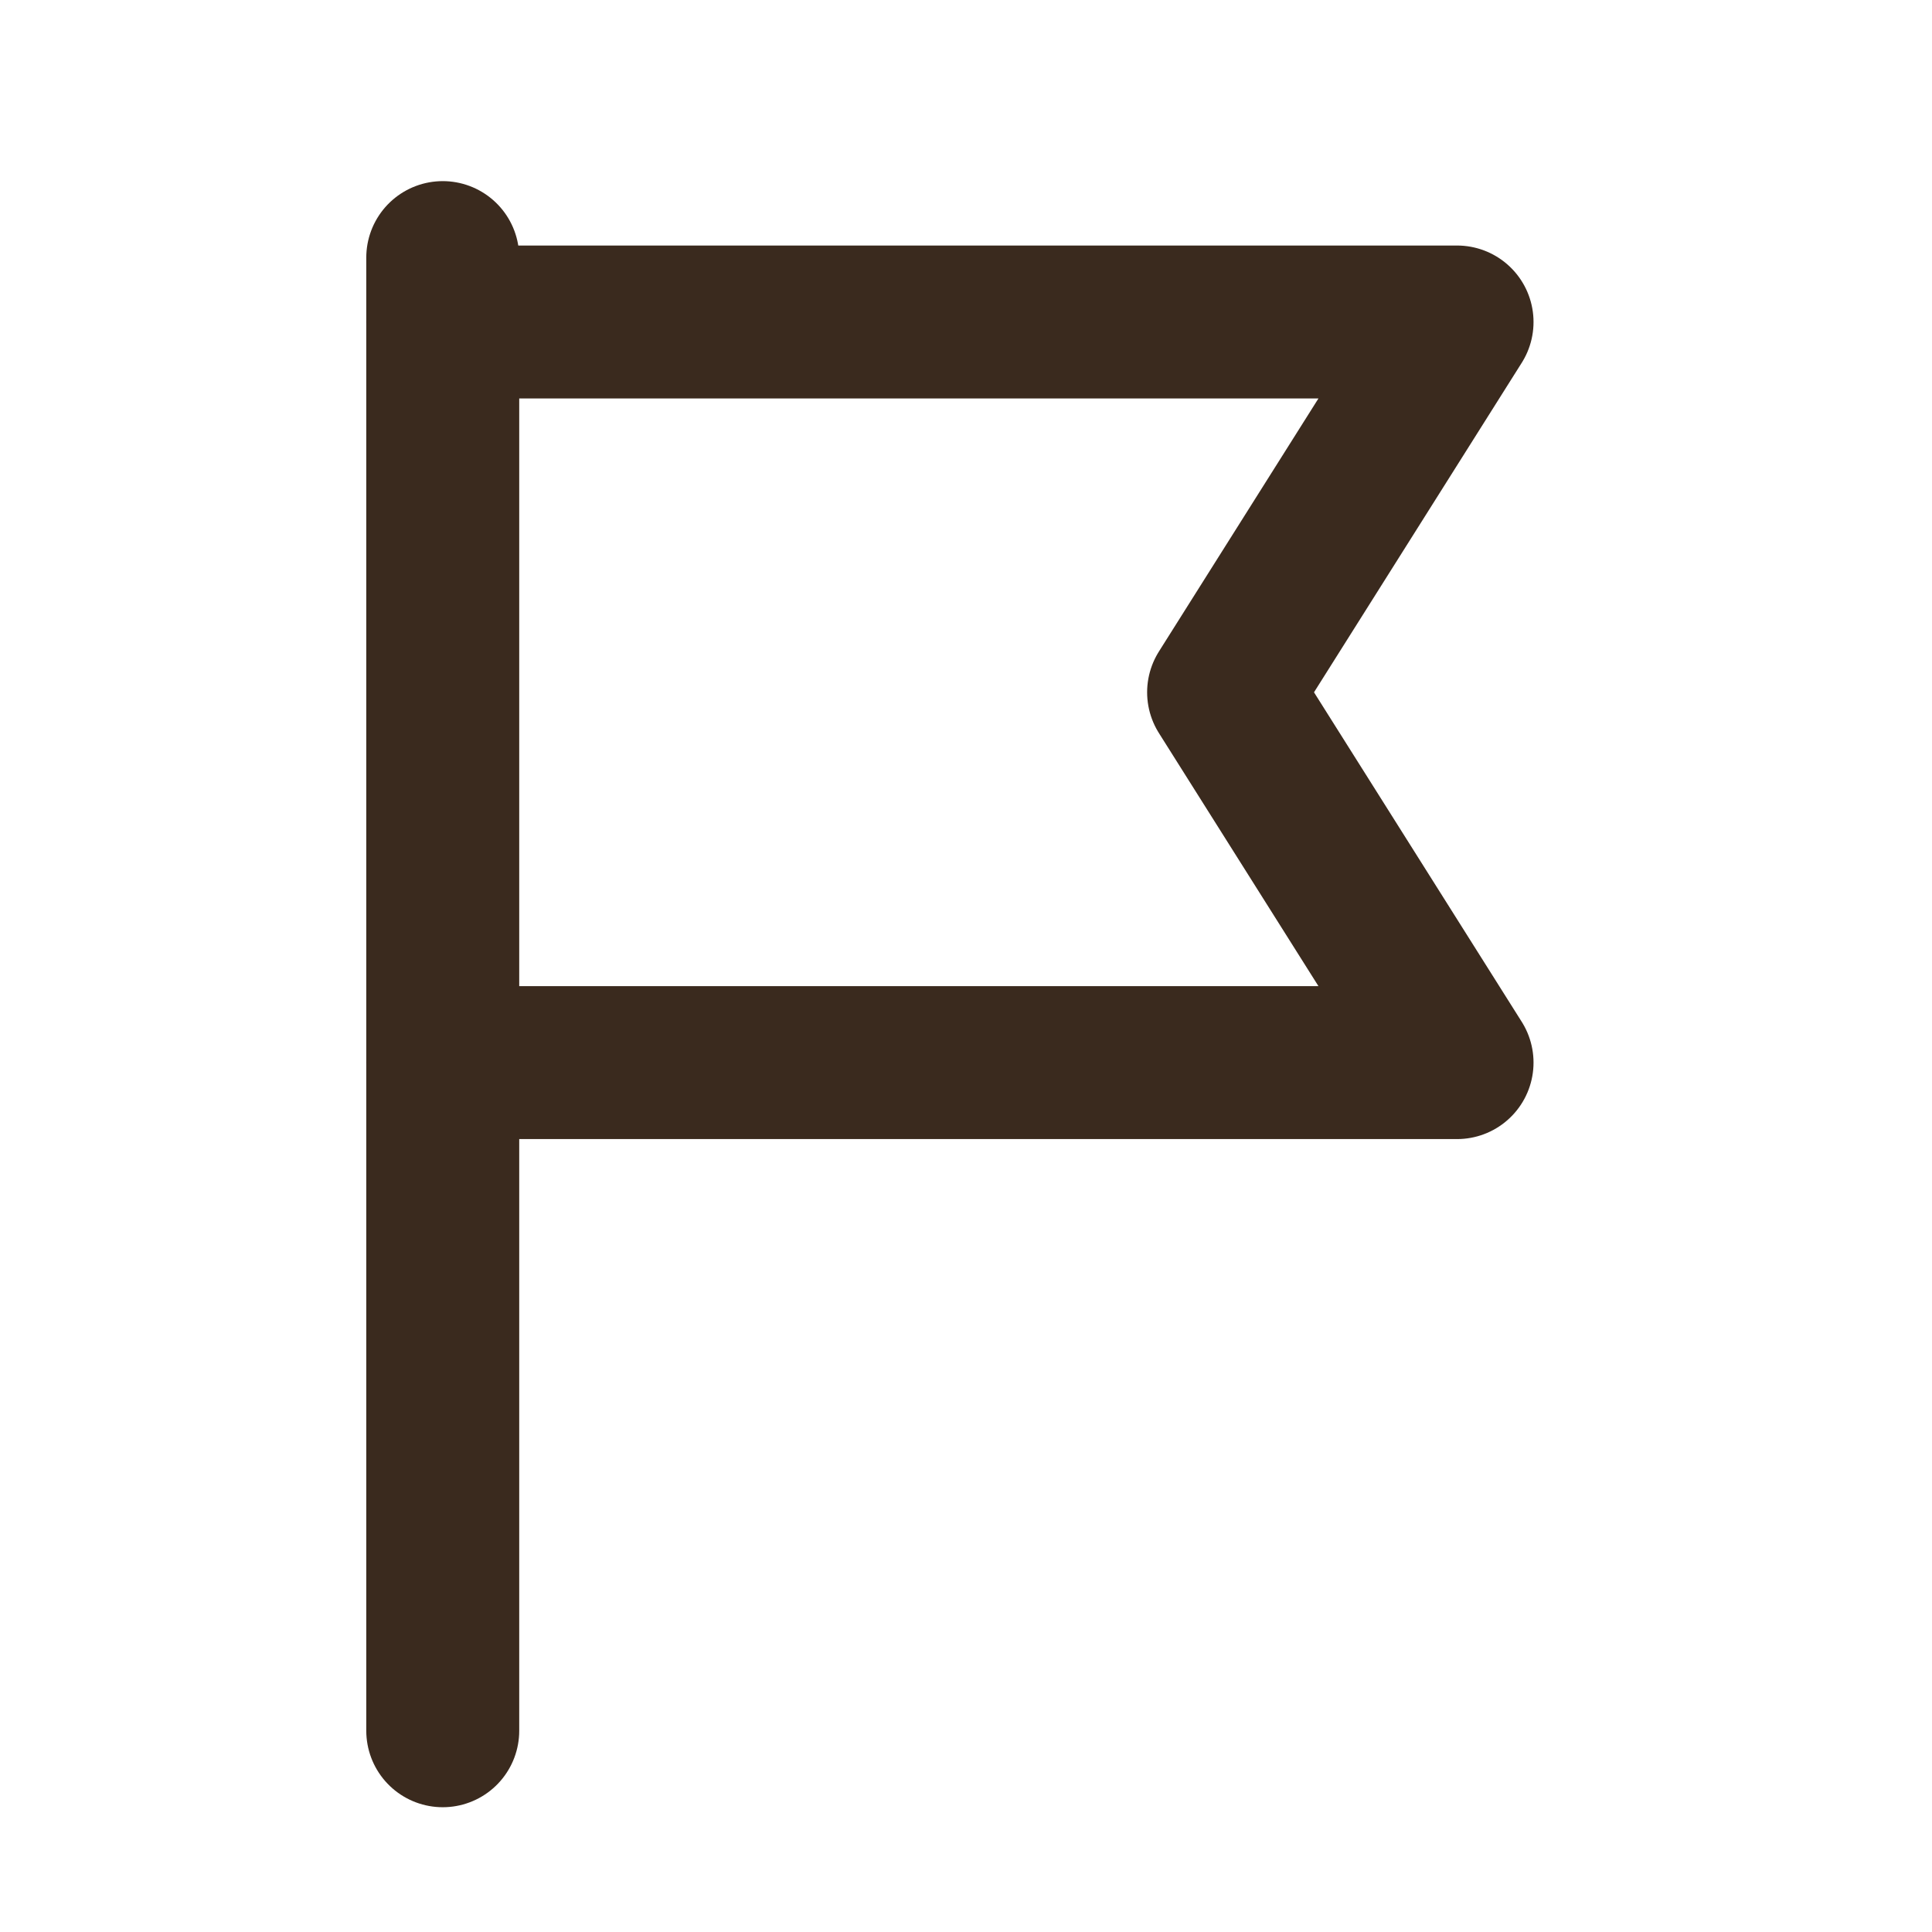
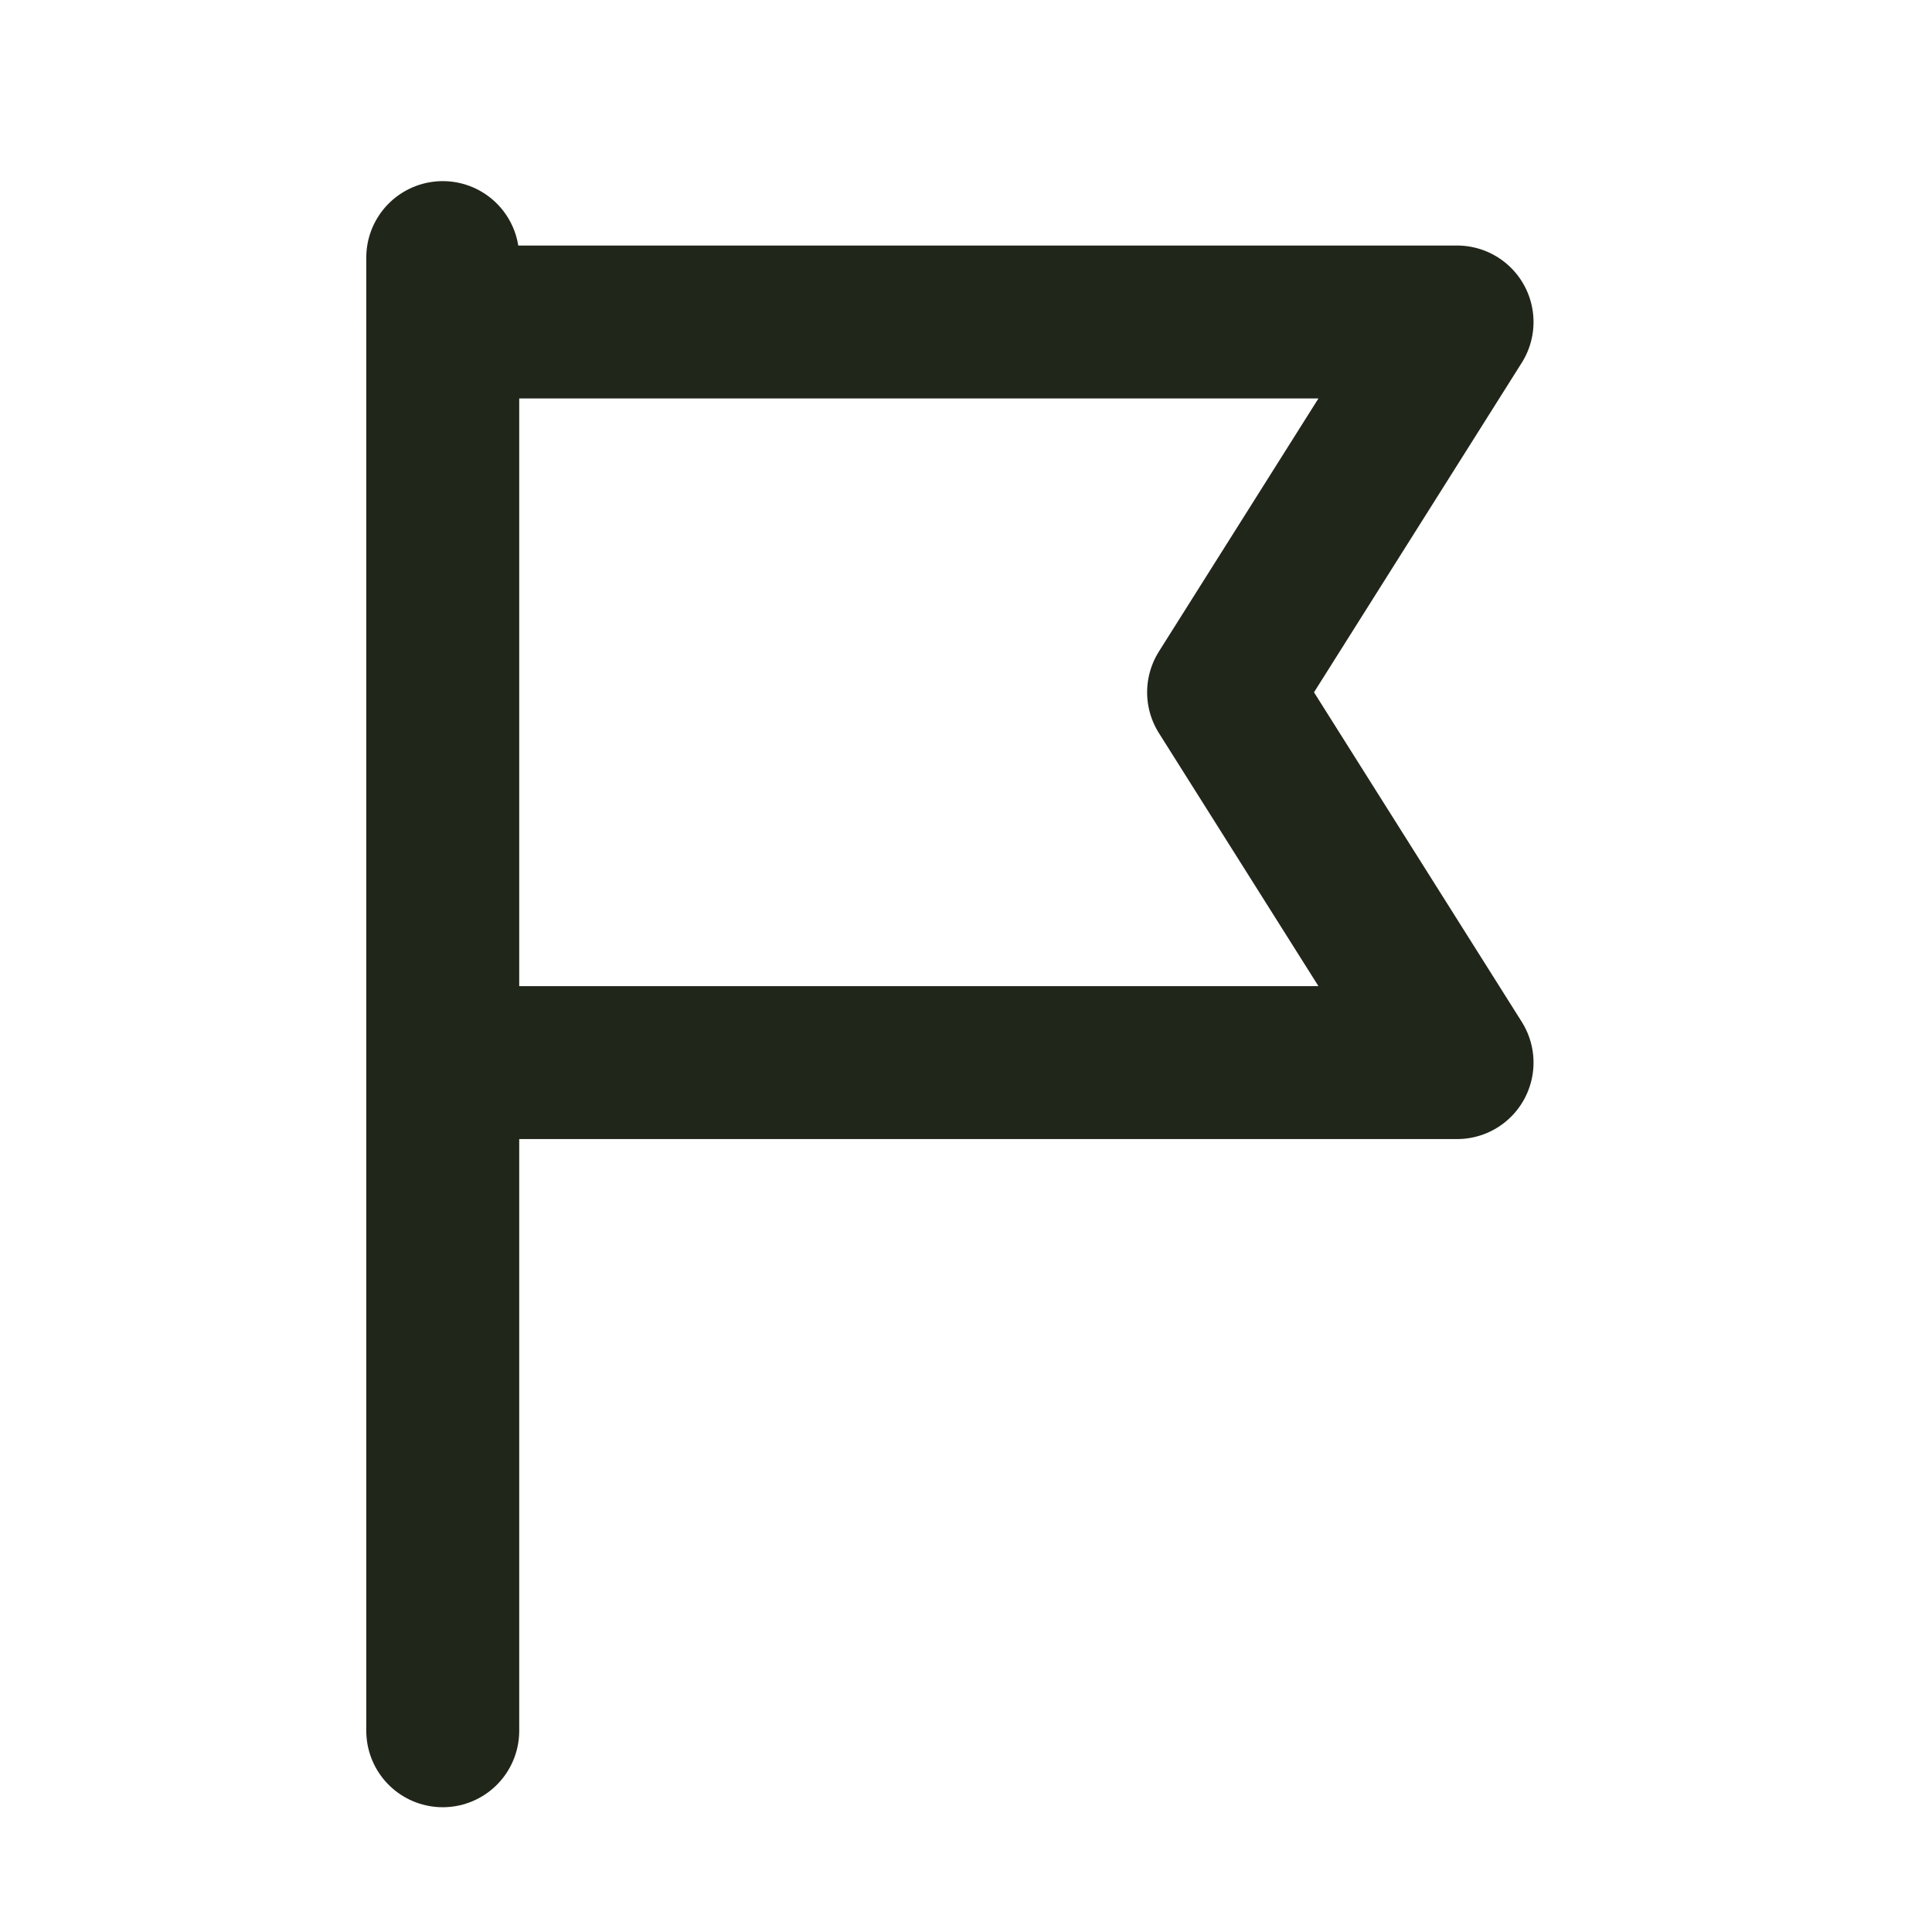
- <svg xmlns="http://www.w3.org/2000/svg" width="24" height="24" viewBox="0 0 24 24" fill="none" stroke="#3A2A1E" stroke-width="1.9" stroke-linecap="round" stroke-linejoin="round">
+ <svg xmlns="http://www.w3.org/2000/svg" width="24" height="24" viewBox="0 0 24 24" fill="none" stroke="#20261A" stroke-width="1.9" stroke-linecap="round" stroke-linejoin="round">
  <path d="M5.5 21.5V3.2" />
  <path d="M5.5 4h12.6l-2.9 4.6 2.9 4.6H5.5" />
</svg>
